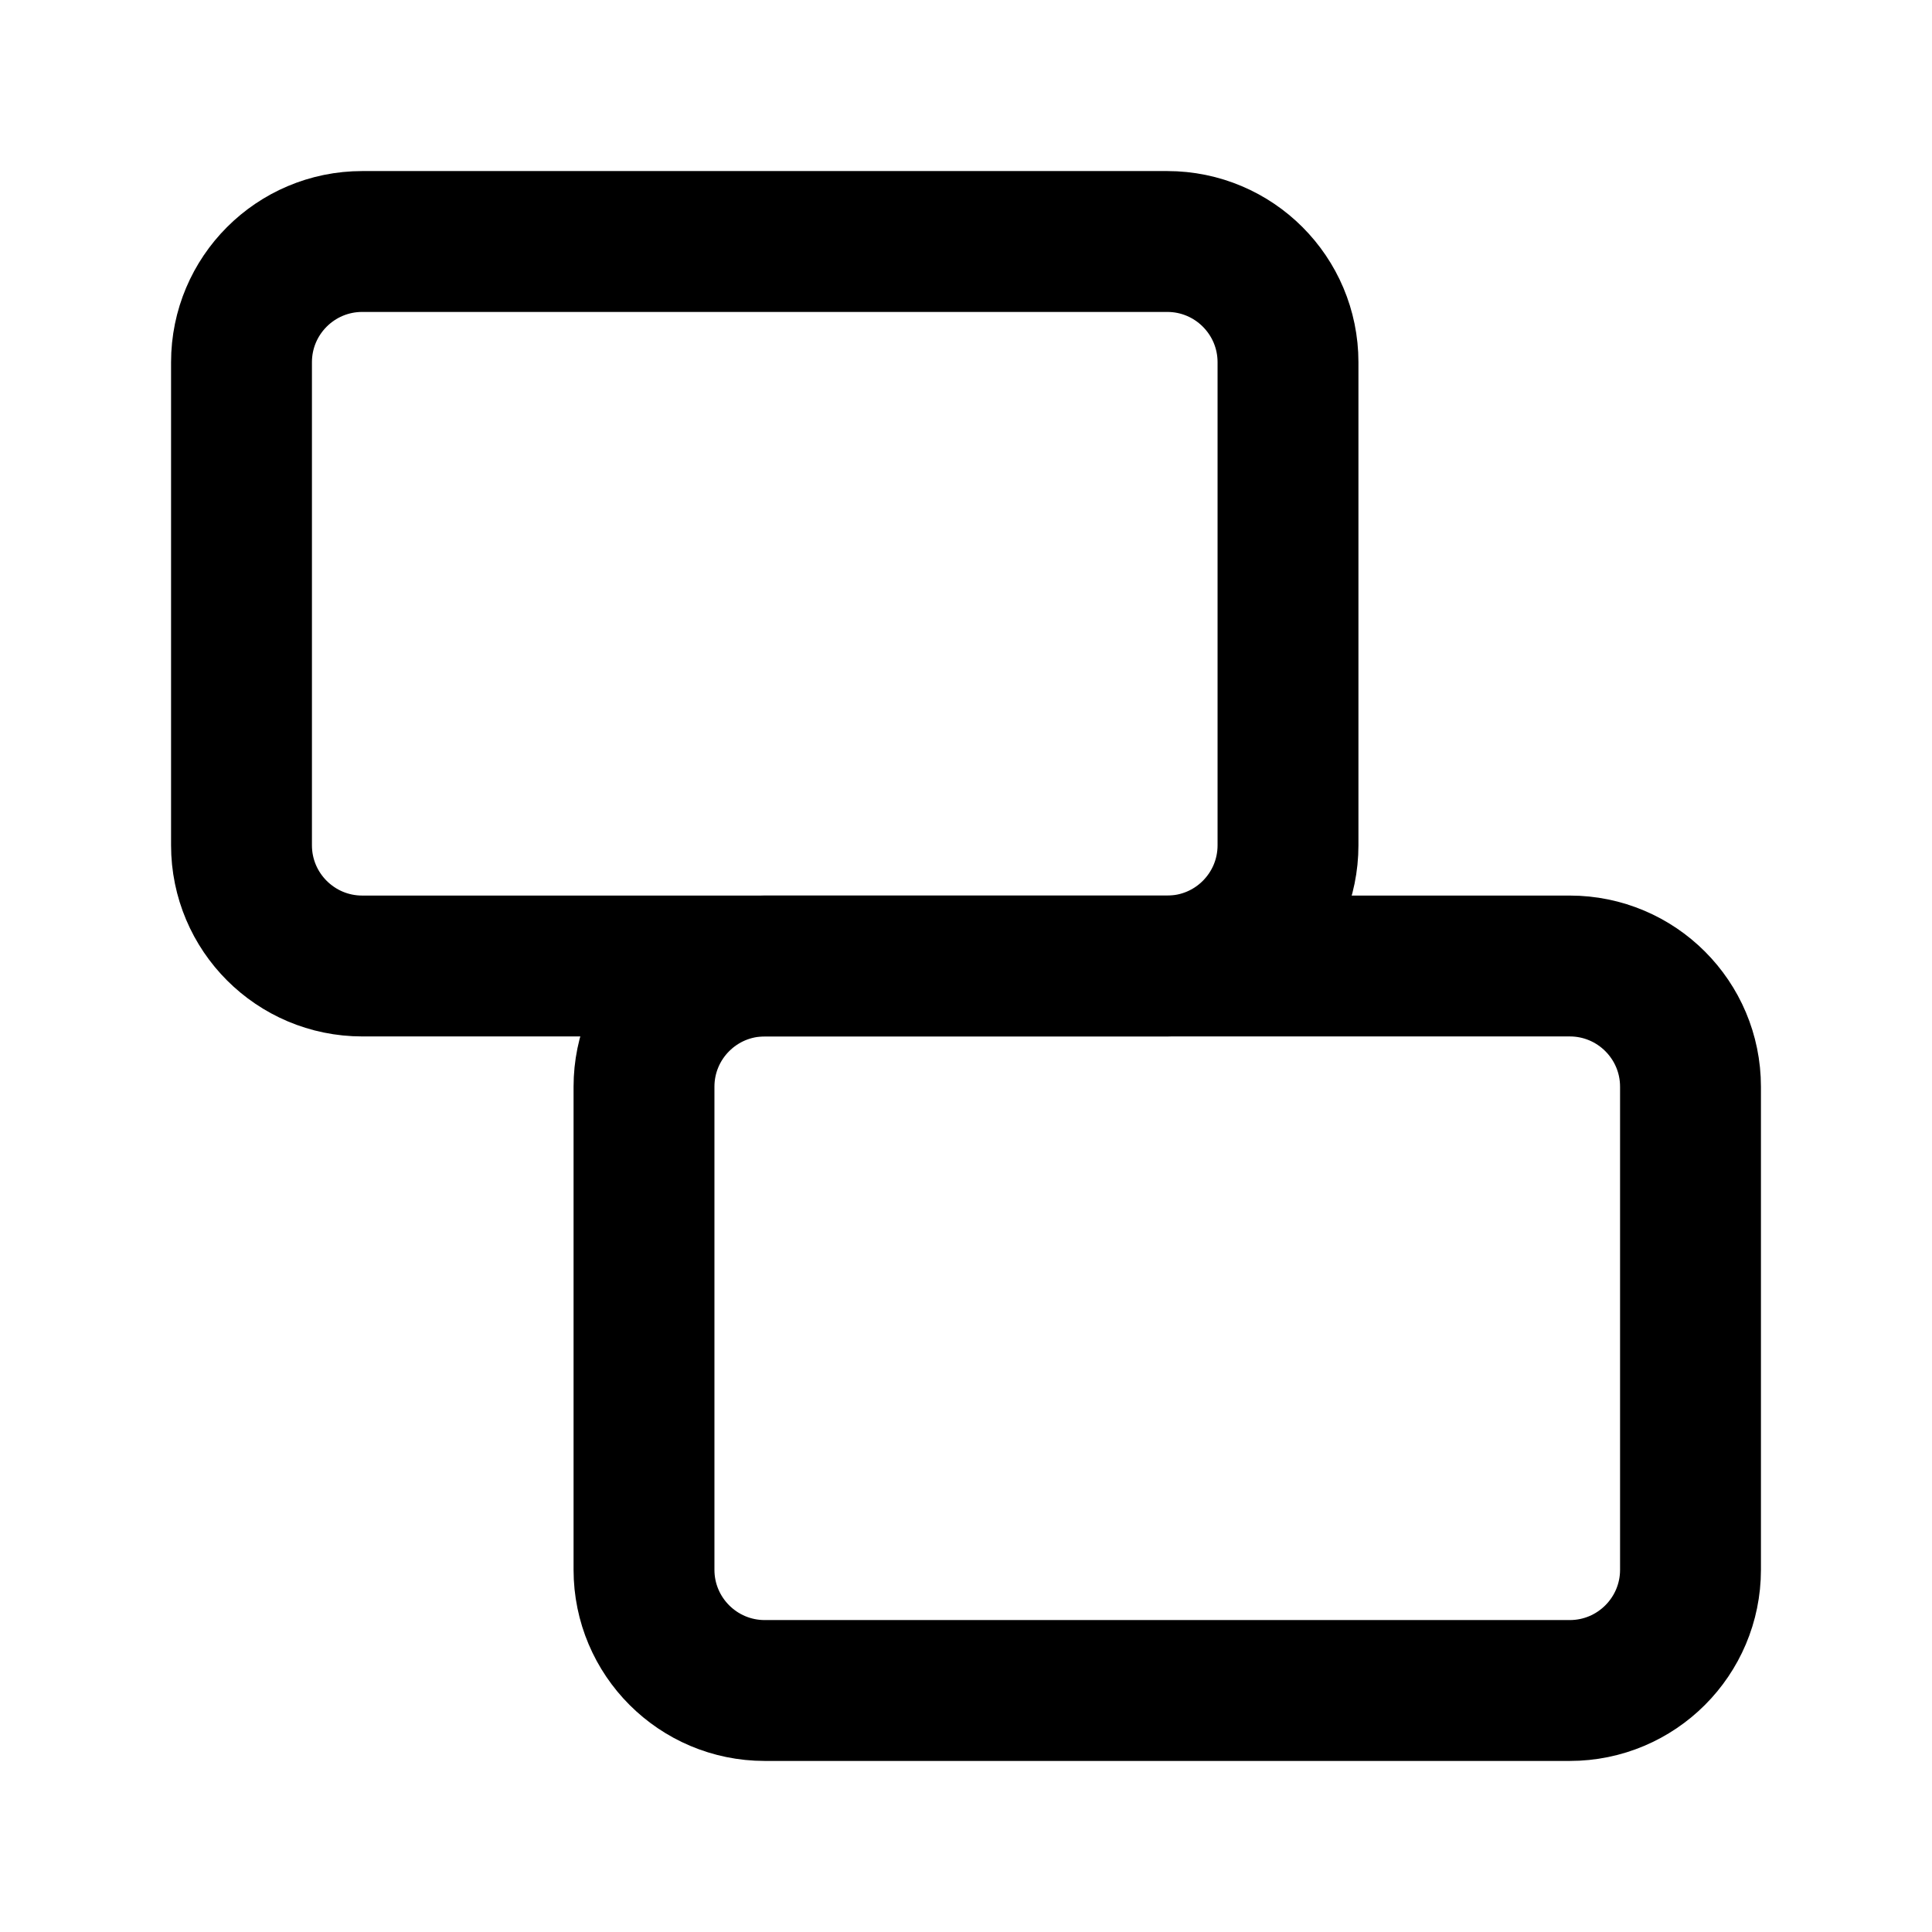
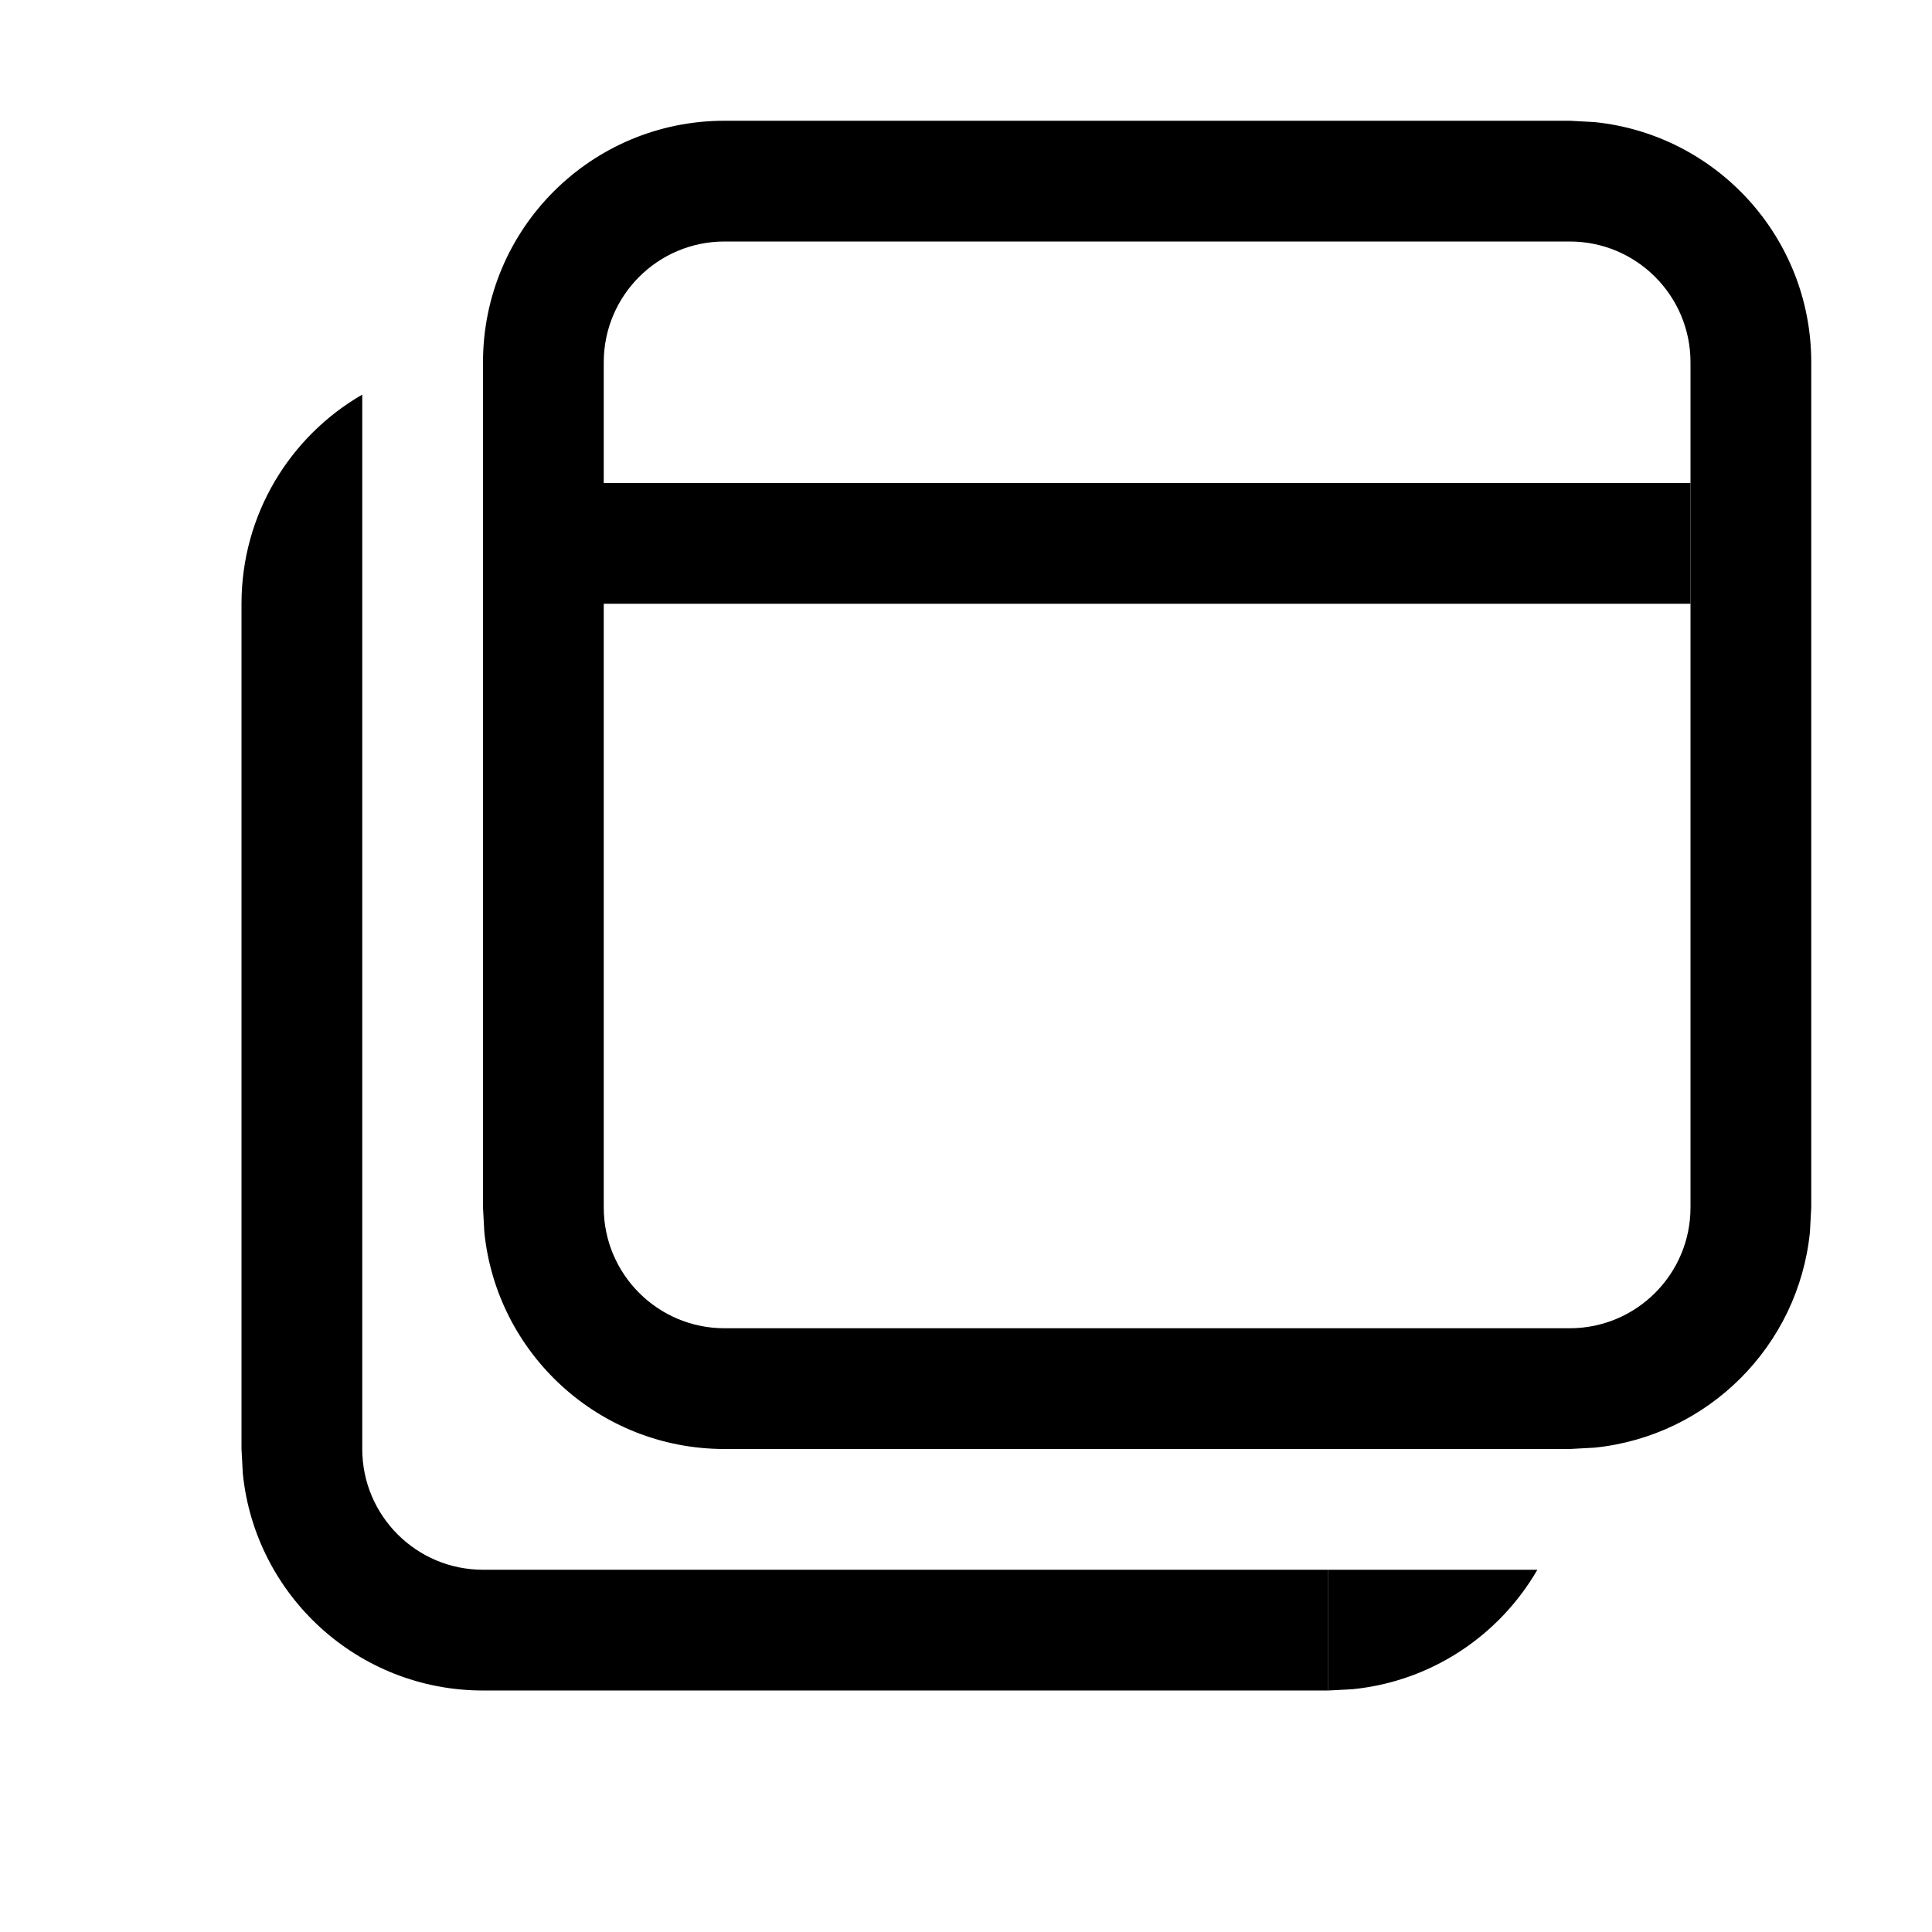
- <svg xmlns="http://www.w3.org/2000/svg" width="1em" height="1em" viewBox="0 0 24 24" fill="none" stroke="currentColor" stroke-width="1.75" stroke-linecap="round" stroke-linejoin="round">
-   <rect x="3" y="3" width="13" height="9" rx="1.5" />
-   <rect x="8" y="12" width="13" height="9" rx="1.5" />
+ <svg xmlns="http://www.w3.org/2000/svg" width="1em" height="1em" viewBox="0 0 16 16" fill="none">
+   <path d="M13 11V12H6V11H13ZM14 10V3C14 2.448 13.552 2 13 2H6C5.448 2 5 2.448 5 3V10C5 10.552 5.448 11 6 11V12C4.964 12 4.113 11.213 4.011 10.204L4 10V3C4 1.895 4.895 1 6 1H13L13.204 1.011C14.213 1.113 15 1.964 15 3V10L14.989 10.204C14.894 11.146 14.146 11.894 13.204 11.989L13 12V11C13.552 11 14 10.552 14 10Z" fill="currentColor" />
+   <path d="M11 13V14H4V13H11Z" fill="currentColor" />
+   <path d="M11 13V14L11.204 13.989C11.858 13.923 12.418 13.542 12.732 13H11Z" fill="currentColor" />
+   <path d="M4 14V13C3.448 13 3 12.552 3 12V5V3.268C2.402 3.613 2 4.26 2 5V12L2.011 12.204C2.113 13.213 2.964 14 4 14Z" fill="currentColor" />
+   <path d="M14 4V5H4V4H14Z" fill="currentColor" />
</svg>
